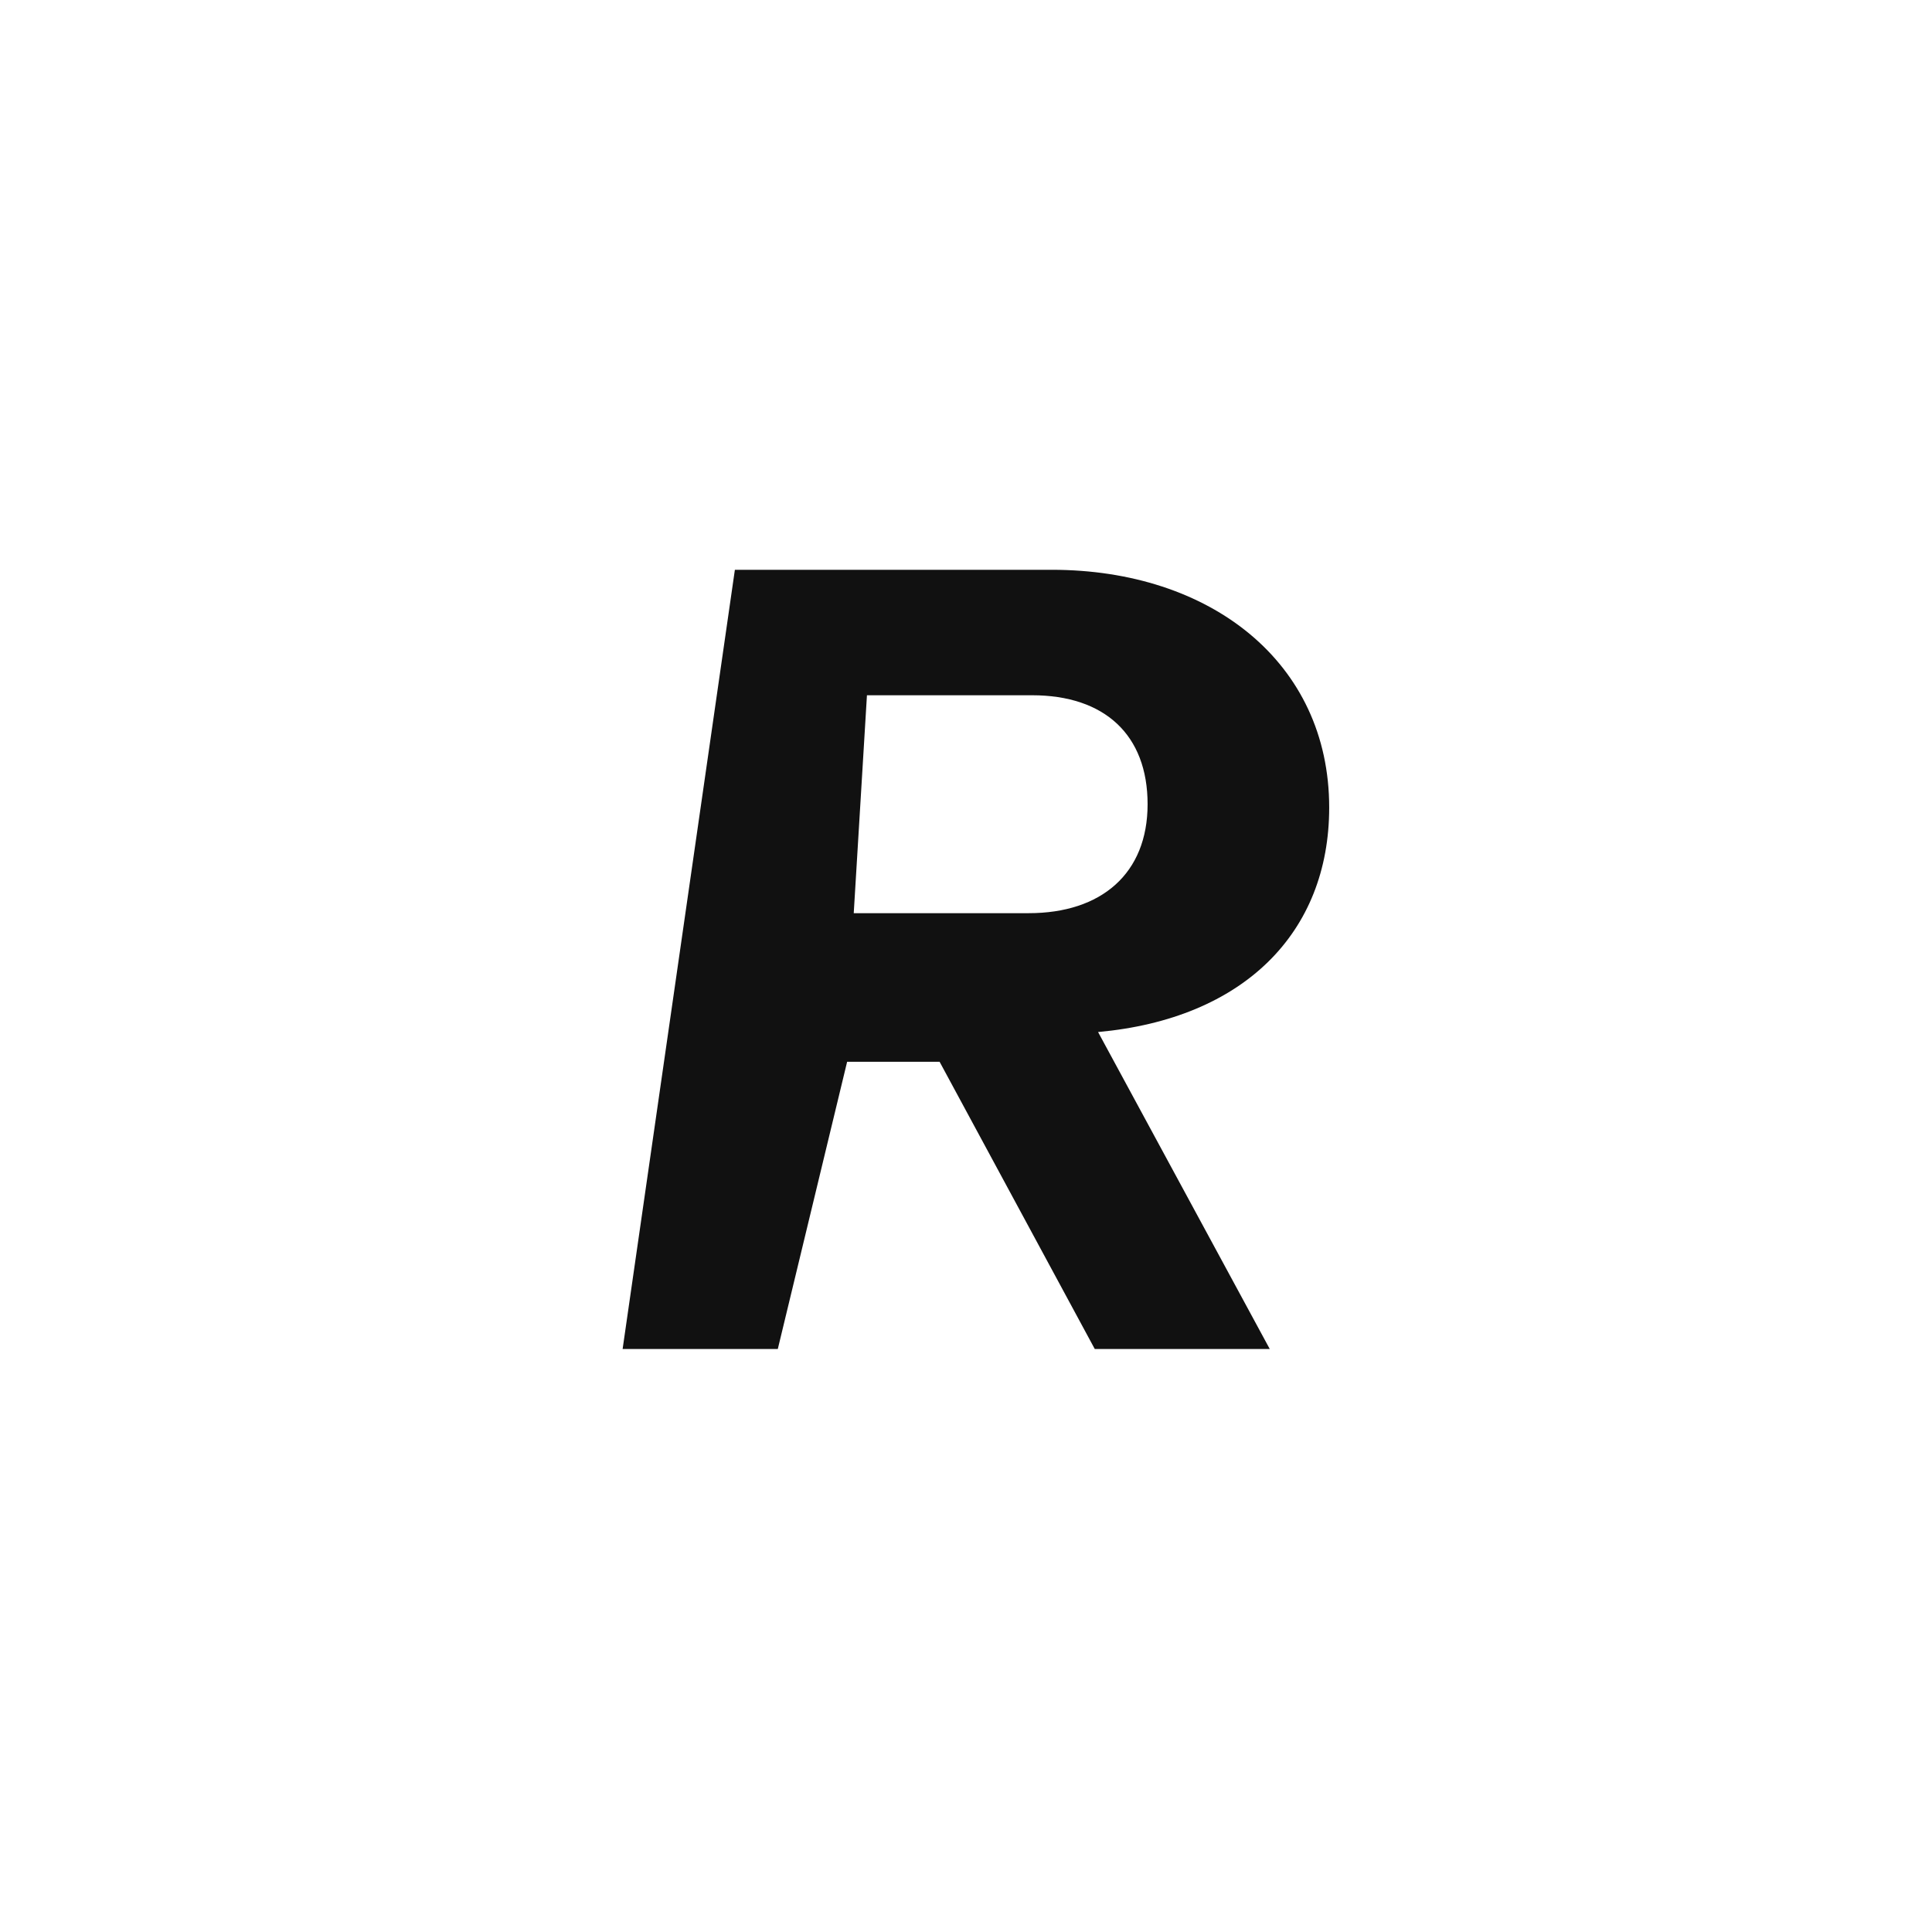
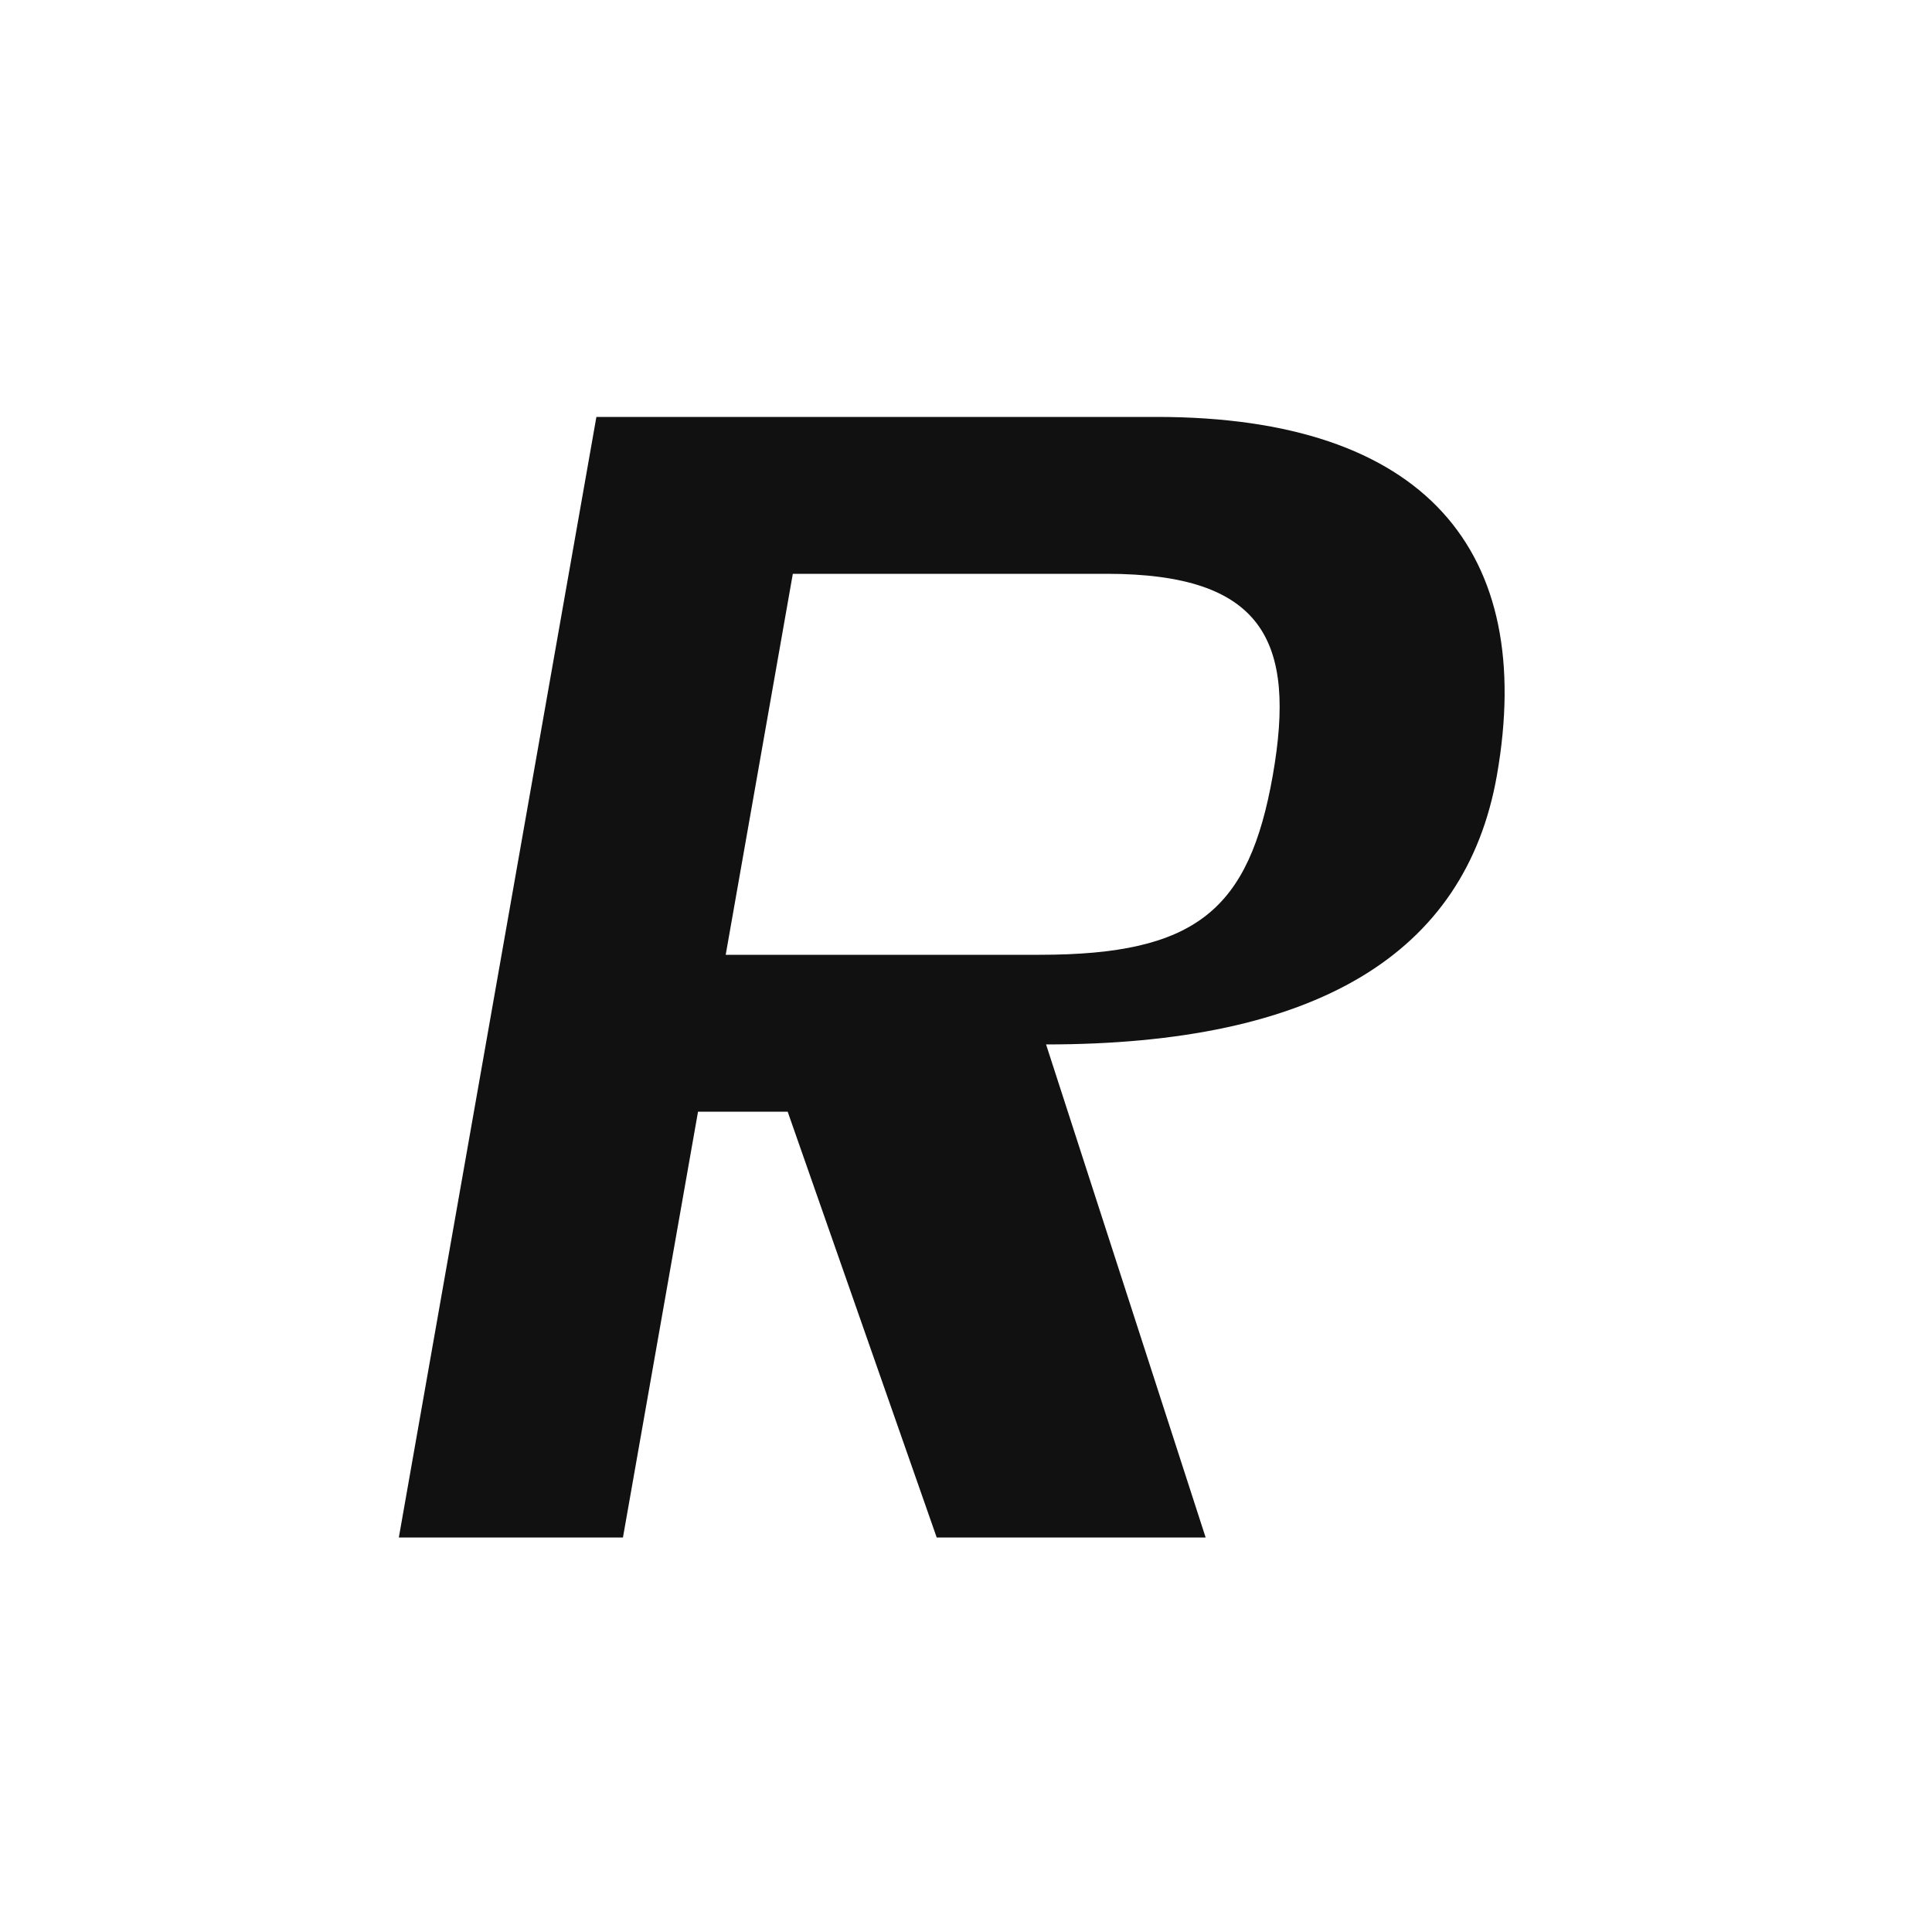
<svg xmlns="http://www.w3.org/2000/svg" viewBox="0 0 1024 1024" fill="none" width="1024" height="1024">
-   <g transform="translate(246.0,228.5) scale(17.5)">
-     <path fill="#111111" fill-rule="evenodd" d="M8.2 4.2 L17.8 4.2 C22.6 4.2 26.2 7 26.2 11.4 C26.2 15.2 23.6 17.8 19.2 18.2 L24.4 27.8 L19.1 27.8 L14.4 19.1 L11.6 19.1 L9.5 27.8 L4.8 27.8 L8.2 4.2 Z M12.2 8 L17.2 8 C19.4 8 20.7 9.2 20.7 11.3 C20.7 13.4 19.3 14.6 17.1 14.6 L11.8 14.6 Z" />
+   <g transform="translate(316.10,220.98) scale(5.9392)">
+     <path fill="#111111" fill-rule="evenodd" d="M0 0L50 0C74 0 83.88 12 80.36 32C77.54 48 64.13 56 40.13 56L54.37 100L30.37 100L17.07 62L9.07 62L2.37 100L-17.63 100ZM17.53 14L45.53 14C59.53 14 62.47 20 60.36 32C58.24 44 53.54 48 39.54 48L11.54 48Z" />
  </g>
</svg>
